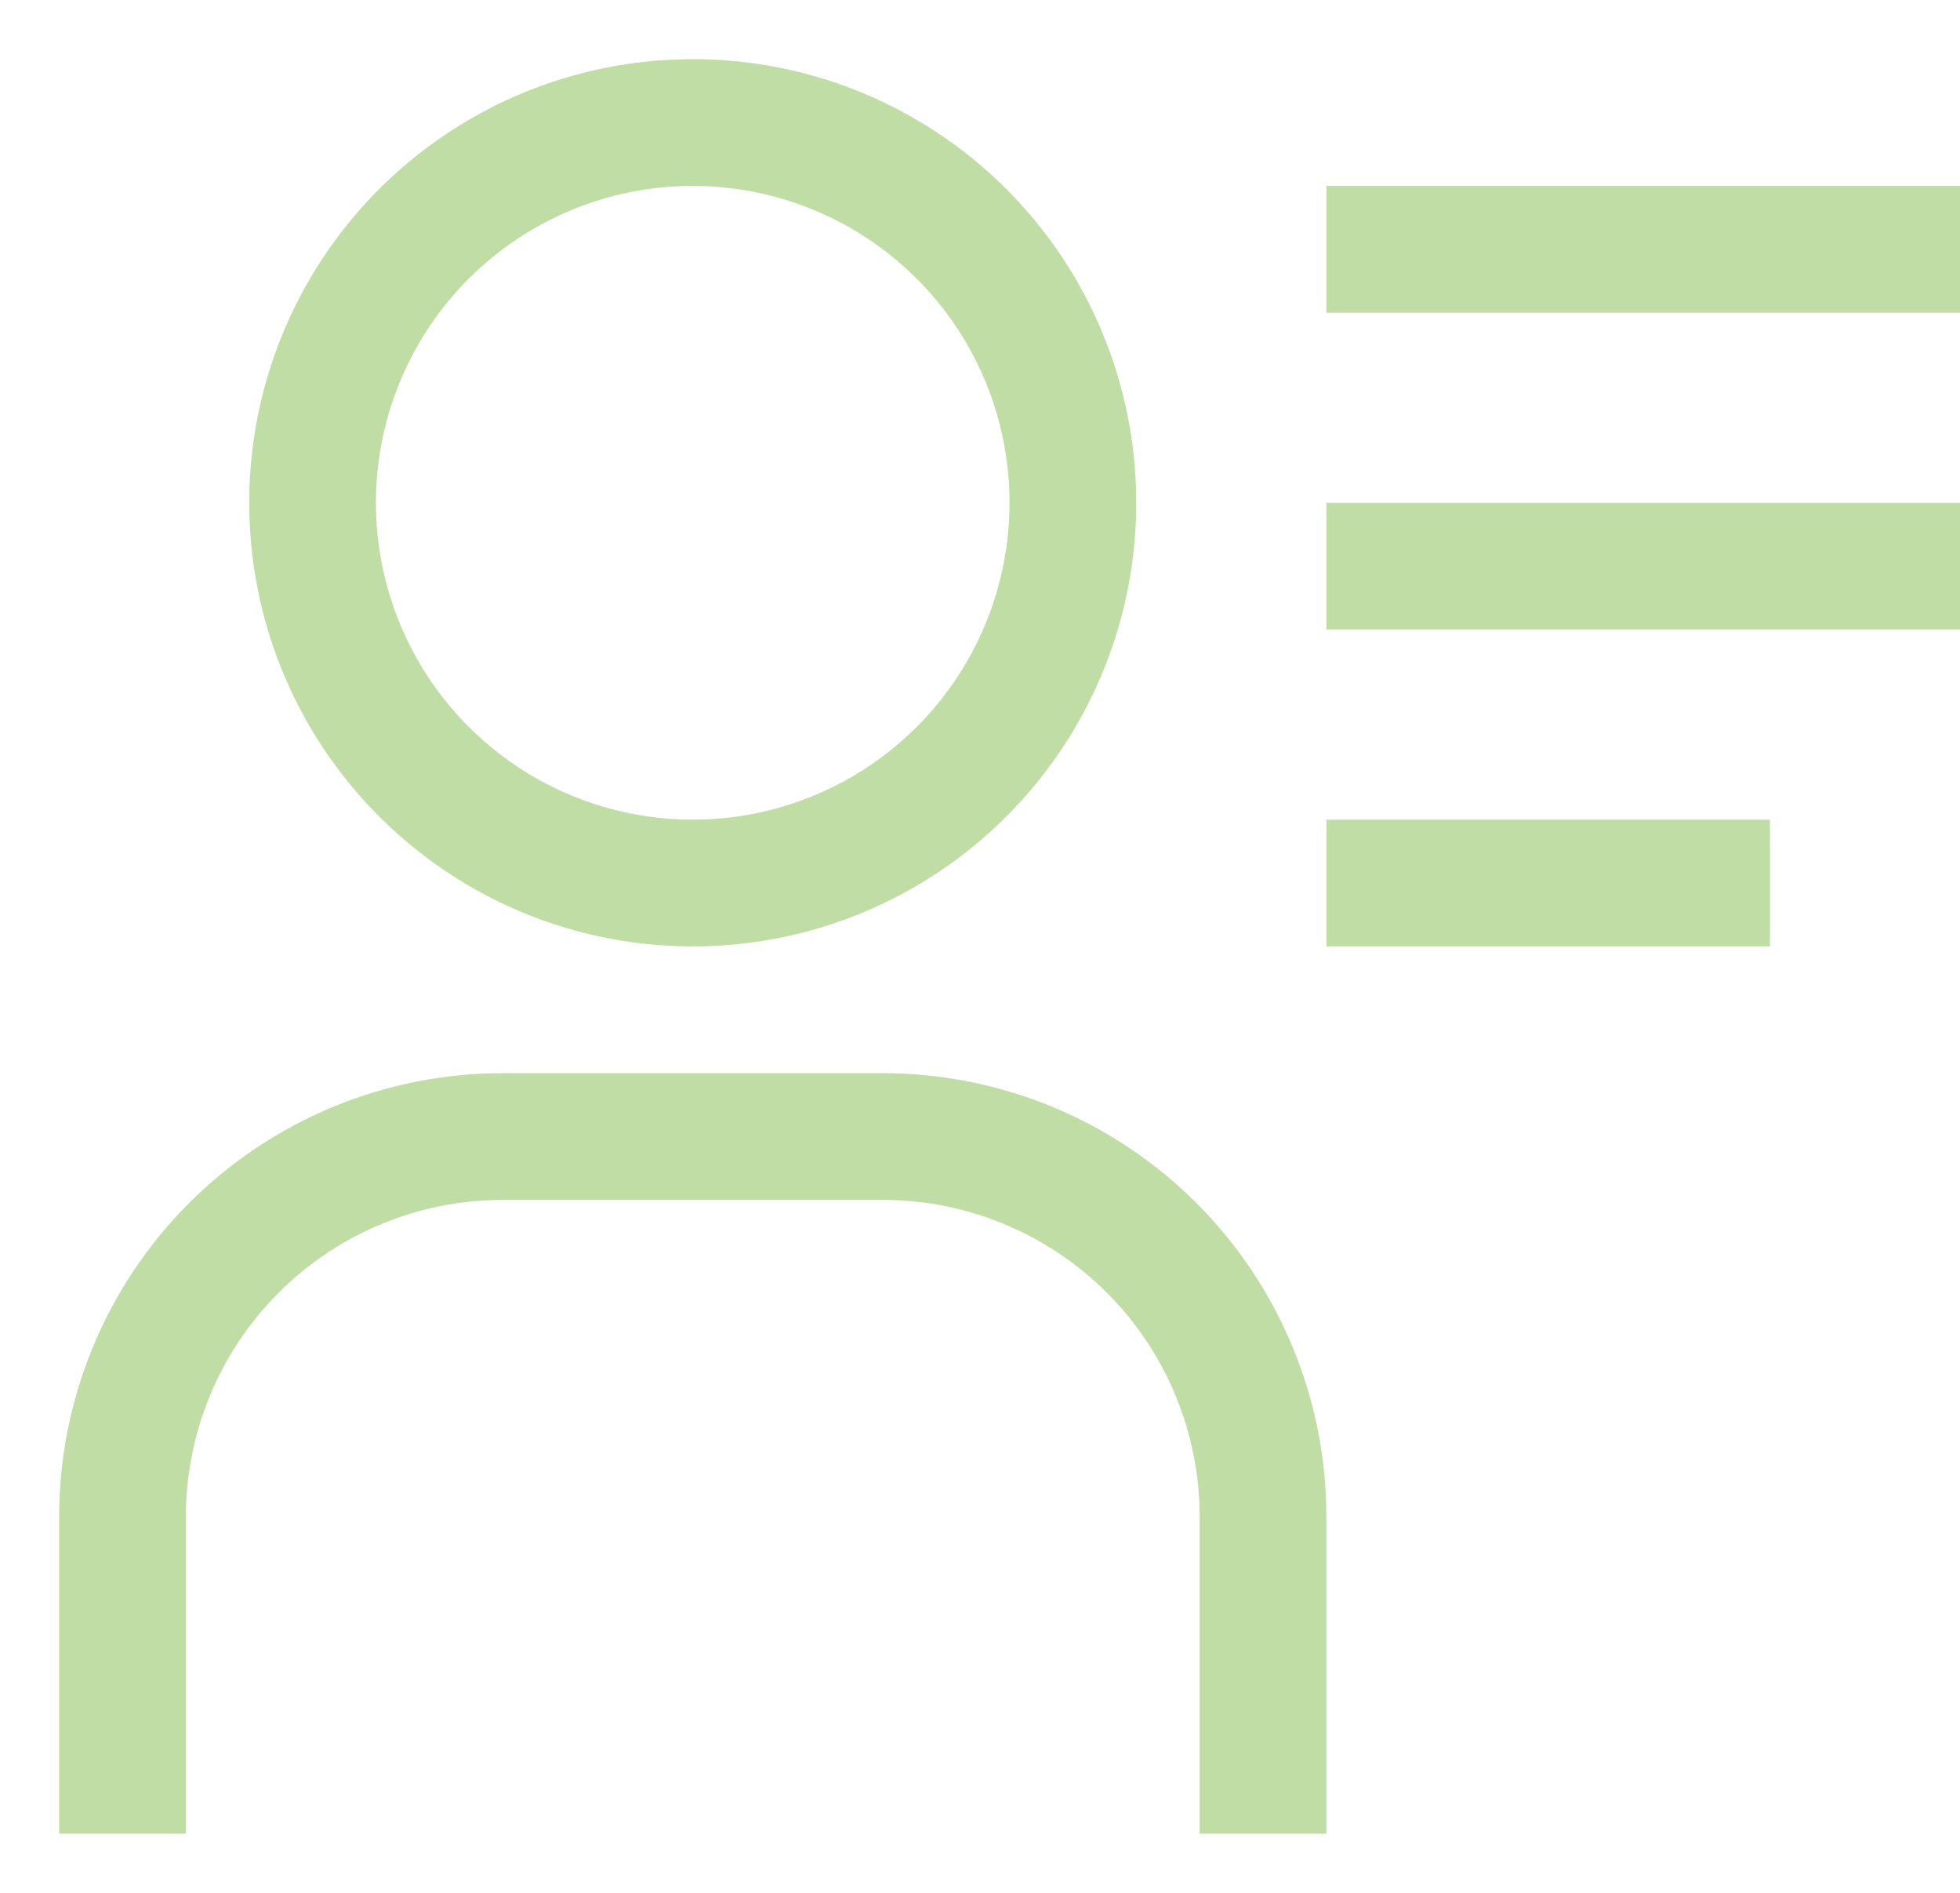
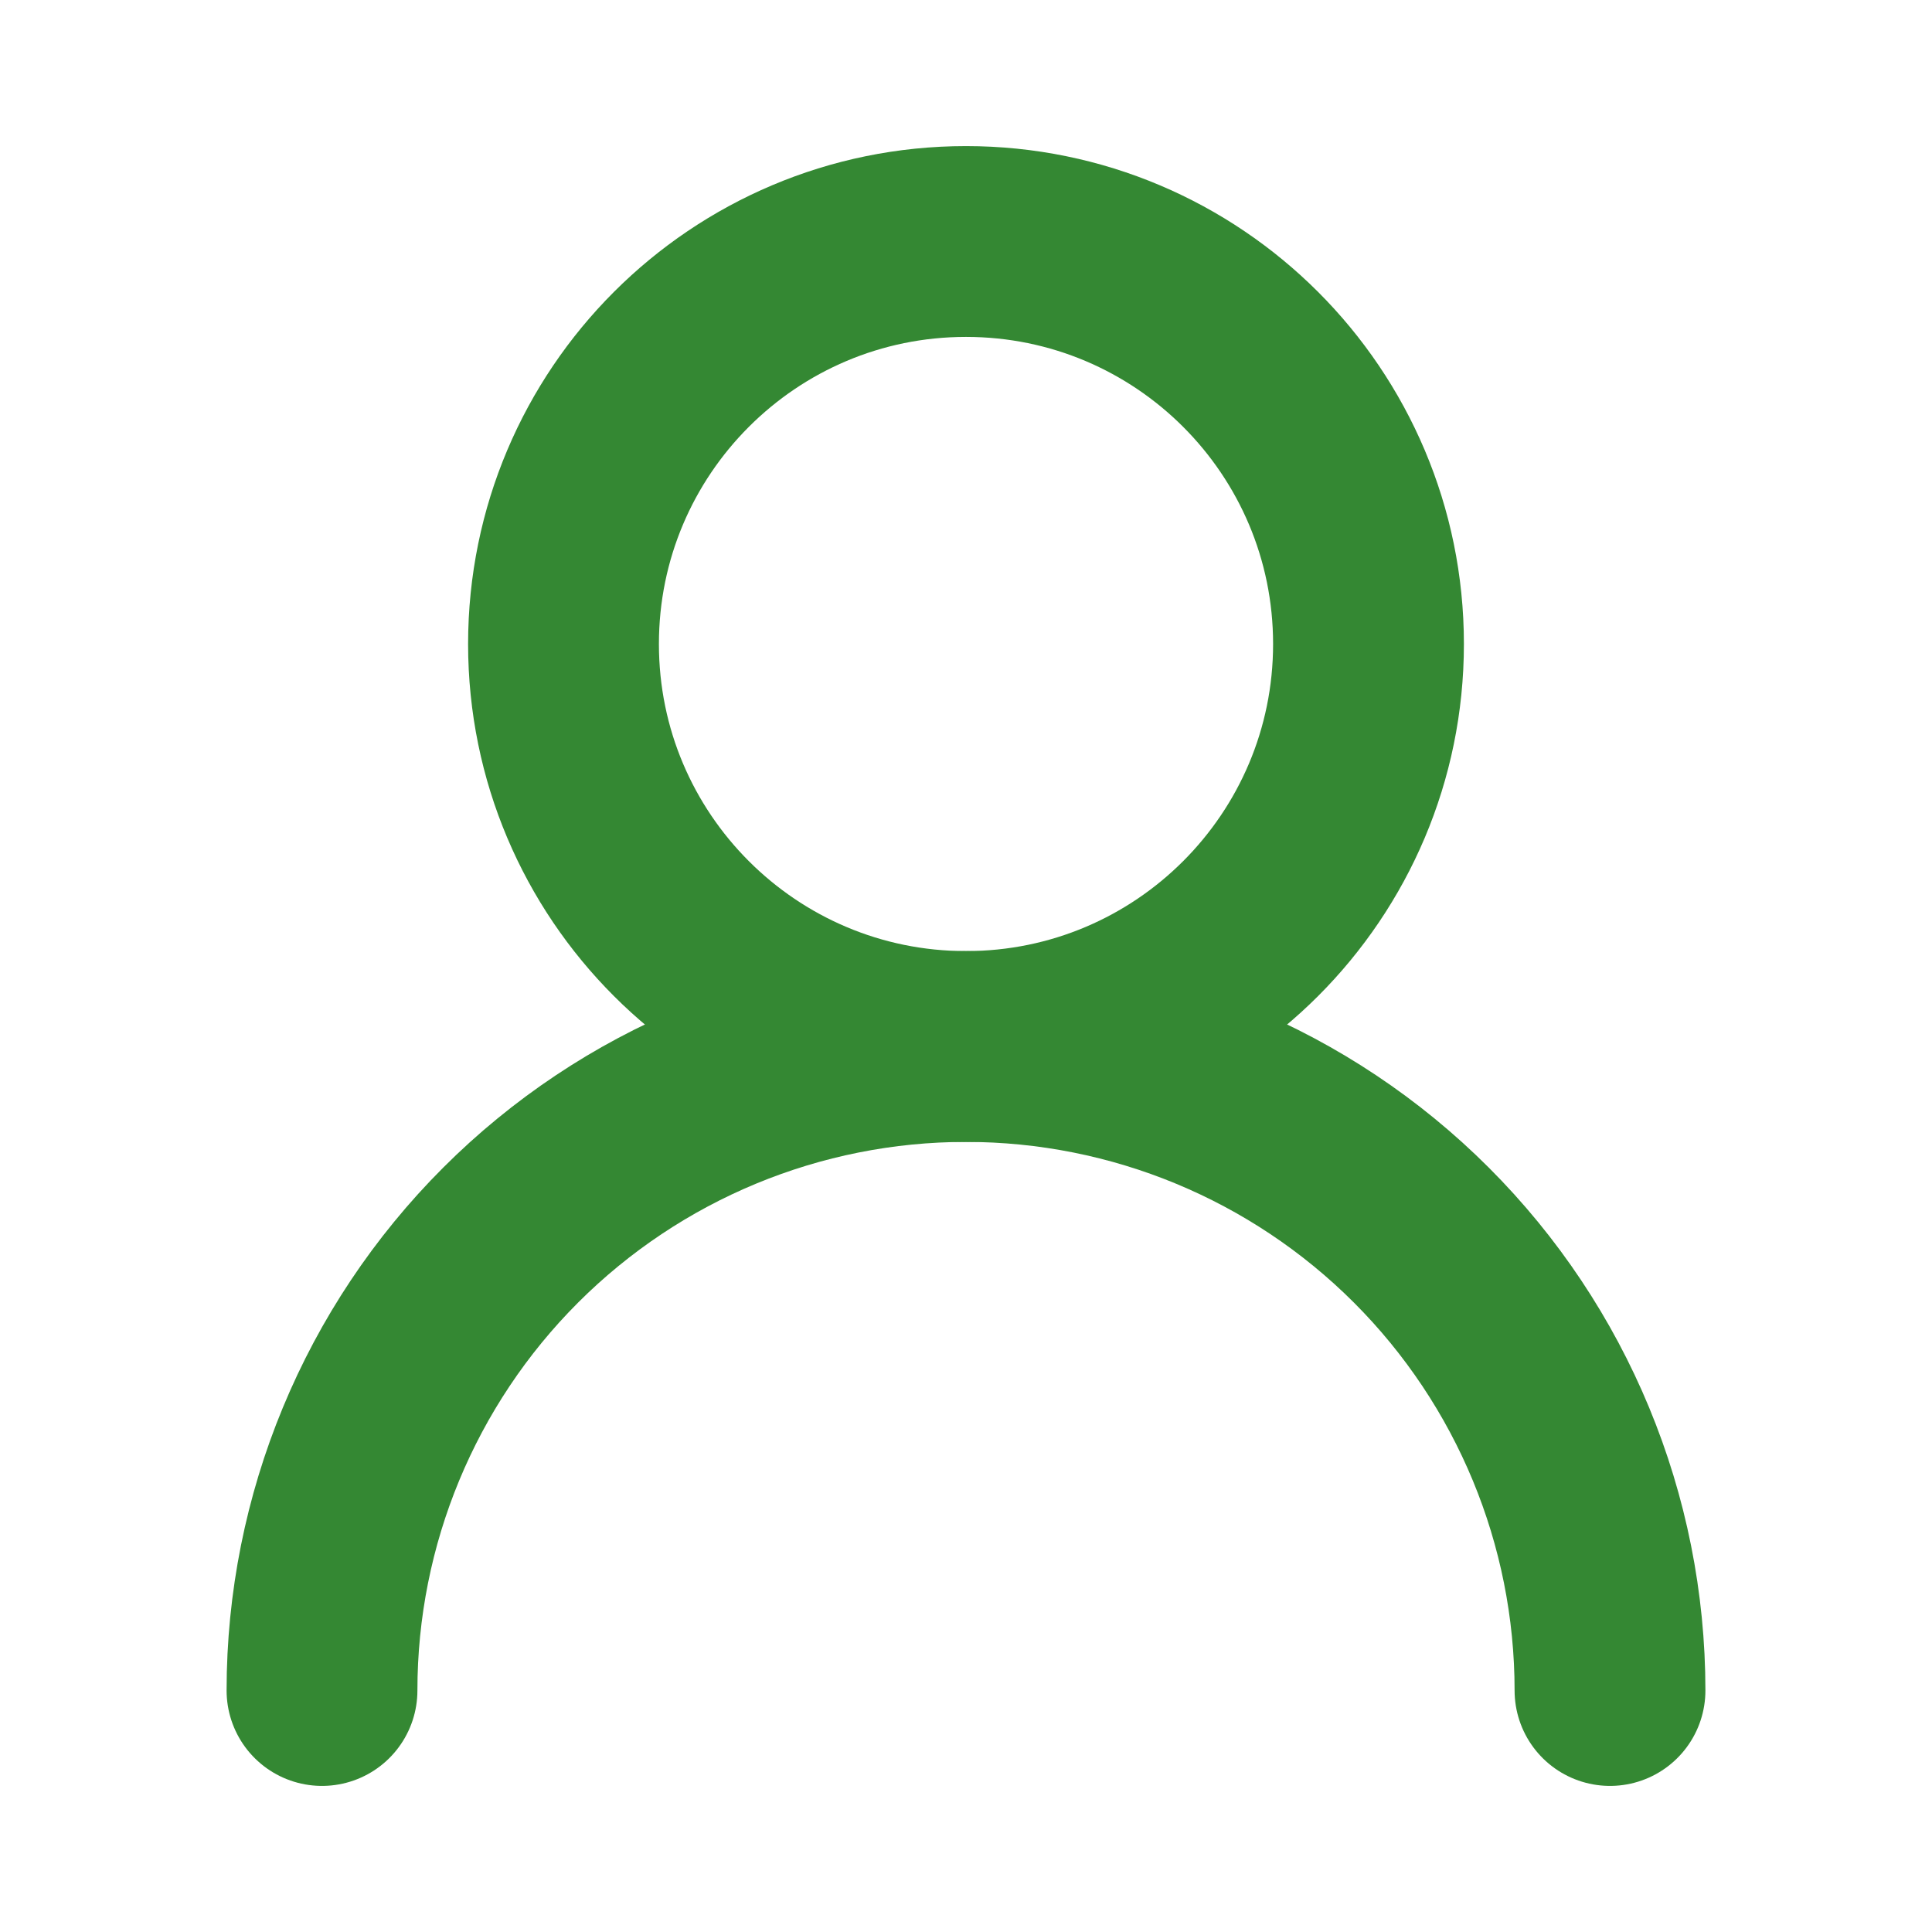
- <svg xmlns="http://www.w3.org/2000/svg" width="29" height="28" viewBox="0 0 29 28" fill="none">
-   <path id="ê°ì¸ì ë³´" d="M10.25 2.75C11.177 2.75 12.083 3.025 12.854 3.54C13.625 4.055 14.226 4.787 14.581 5.644C14.935 6.5 15.028 7.443 14.847 8.352C14.667 9.261 14.22 10.097 13.565 10.752C12.909 11.408 12.074 11.854 11.165 12.035C10.255 12.216 9.313 12.123 8.456 11.768C7.6 11.413 6.868 10.813 6.352 10.042C5.837 9.271 5.562 8.365 5.562 7.438C5.562 6.194 6.056 5.002 6.935 4.123C7.815 3.244 9.007 2.75 10.25 2.75ZM10.25 0.875C8.952 0.875 7.683 1.26 6.604 1.981C5.525 2.702 4.684 3.727 4.187 4.926C3.69 6.125 3.56 7.445 3.814 8.718C4.067 9.991 4.692 11.16 5.61 12.078C6.527 12.996 7.697 13.621 8.97 13.874C10.243 14.127 11.562 13.997 12.761 13.501C13.96 13.004 14.985 12.163 15.707 11.083C16.428 10.004 16.812 8.735 16.812 7.438C16.812 5.697 16.121 4.028 14.89 2.797C13.66 1.566 11.991 0.875 10.25 0.875ZM19.625 27.125H17.75V22.438C17.75 21.194 17.256 20.002 16.377 19.123C15.498 18.244 14.306 17.75 13.062 17.75H7.438C6.194 17.75 5.002 18.244 4.123 19.123C3.244 20.002 2.75 21.194 2.75 22.438V27.125H0.875V22.438C0.875 20.697 1.566 19.028 2.797 17.797C4.028 16.566 5.697 15.875 7.438 15.875H13.062C14.803 15.875 16.472 16.566 17.703 17.797C18.934 19.028 19.625 20.697 19.625 22.438V27.125ZM19.625 2.75H29V4.625H19.625V2.75ZM19.625 7.438H29V9.312H19.625V7.438ZM19.625 12.125H26.188V14H19.625V12.125Z" fill="#C0DDA6" />
+ <svg xmlns="http://www.w3.org/2000/svg" width="81" height="81" viewBox="0 0 81 81" fill="none">
+   <g id="majesticons:user-line">
+     <g id="Group">
+       <path id="Vector" d="M40.5 43.875C49.82 43.875 57.375 36.32 57.375 27C57.375 17.68 49.82 10.125 40.5 10.125C31.18 10.125 23.625 17.68 23.625 27C23.625 36.32 31.18 43.875 40.5 43.875Z" stroke="#348833" stroke-width="8" stroke-linecap="round" stroke-linejoin="round" />
+       <path id="Vector_2" d="M67.5 70.875C67.5 63.714 64.655 56.847 59.592 51.783C54.528 46.72 47.661 43.875 40.5 43.875C33.339 43.875 26.472 46.72 21.408 51.783C16.345 56.847 13.5 63.714 13.5 70.875" stroke="#348833" stroke-width="8" stroke-linecap="round" stroke-linejoin="round" />
+     </g>
+   </g>
</svg>
